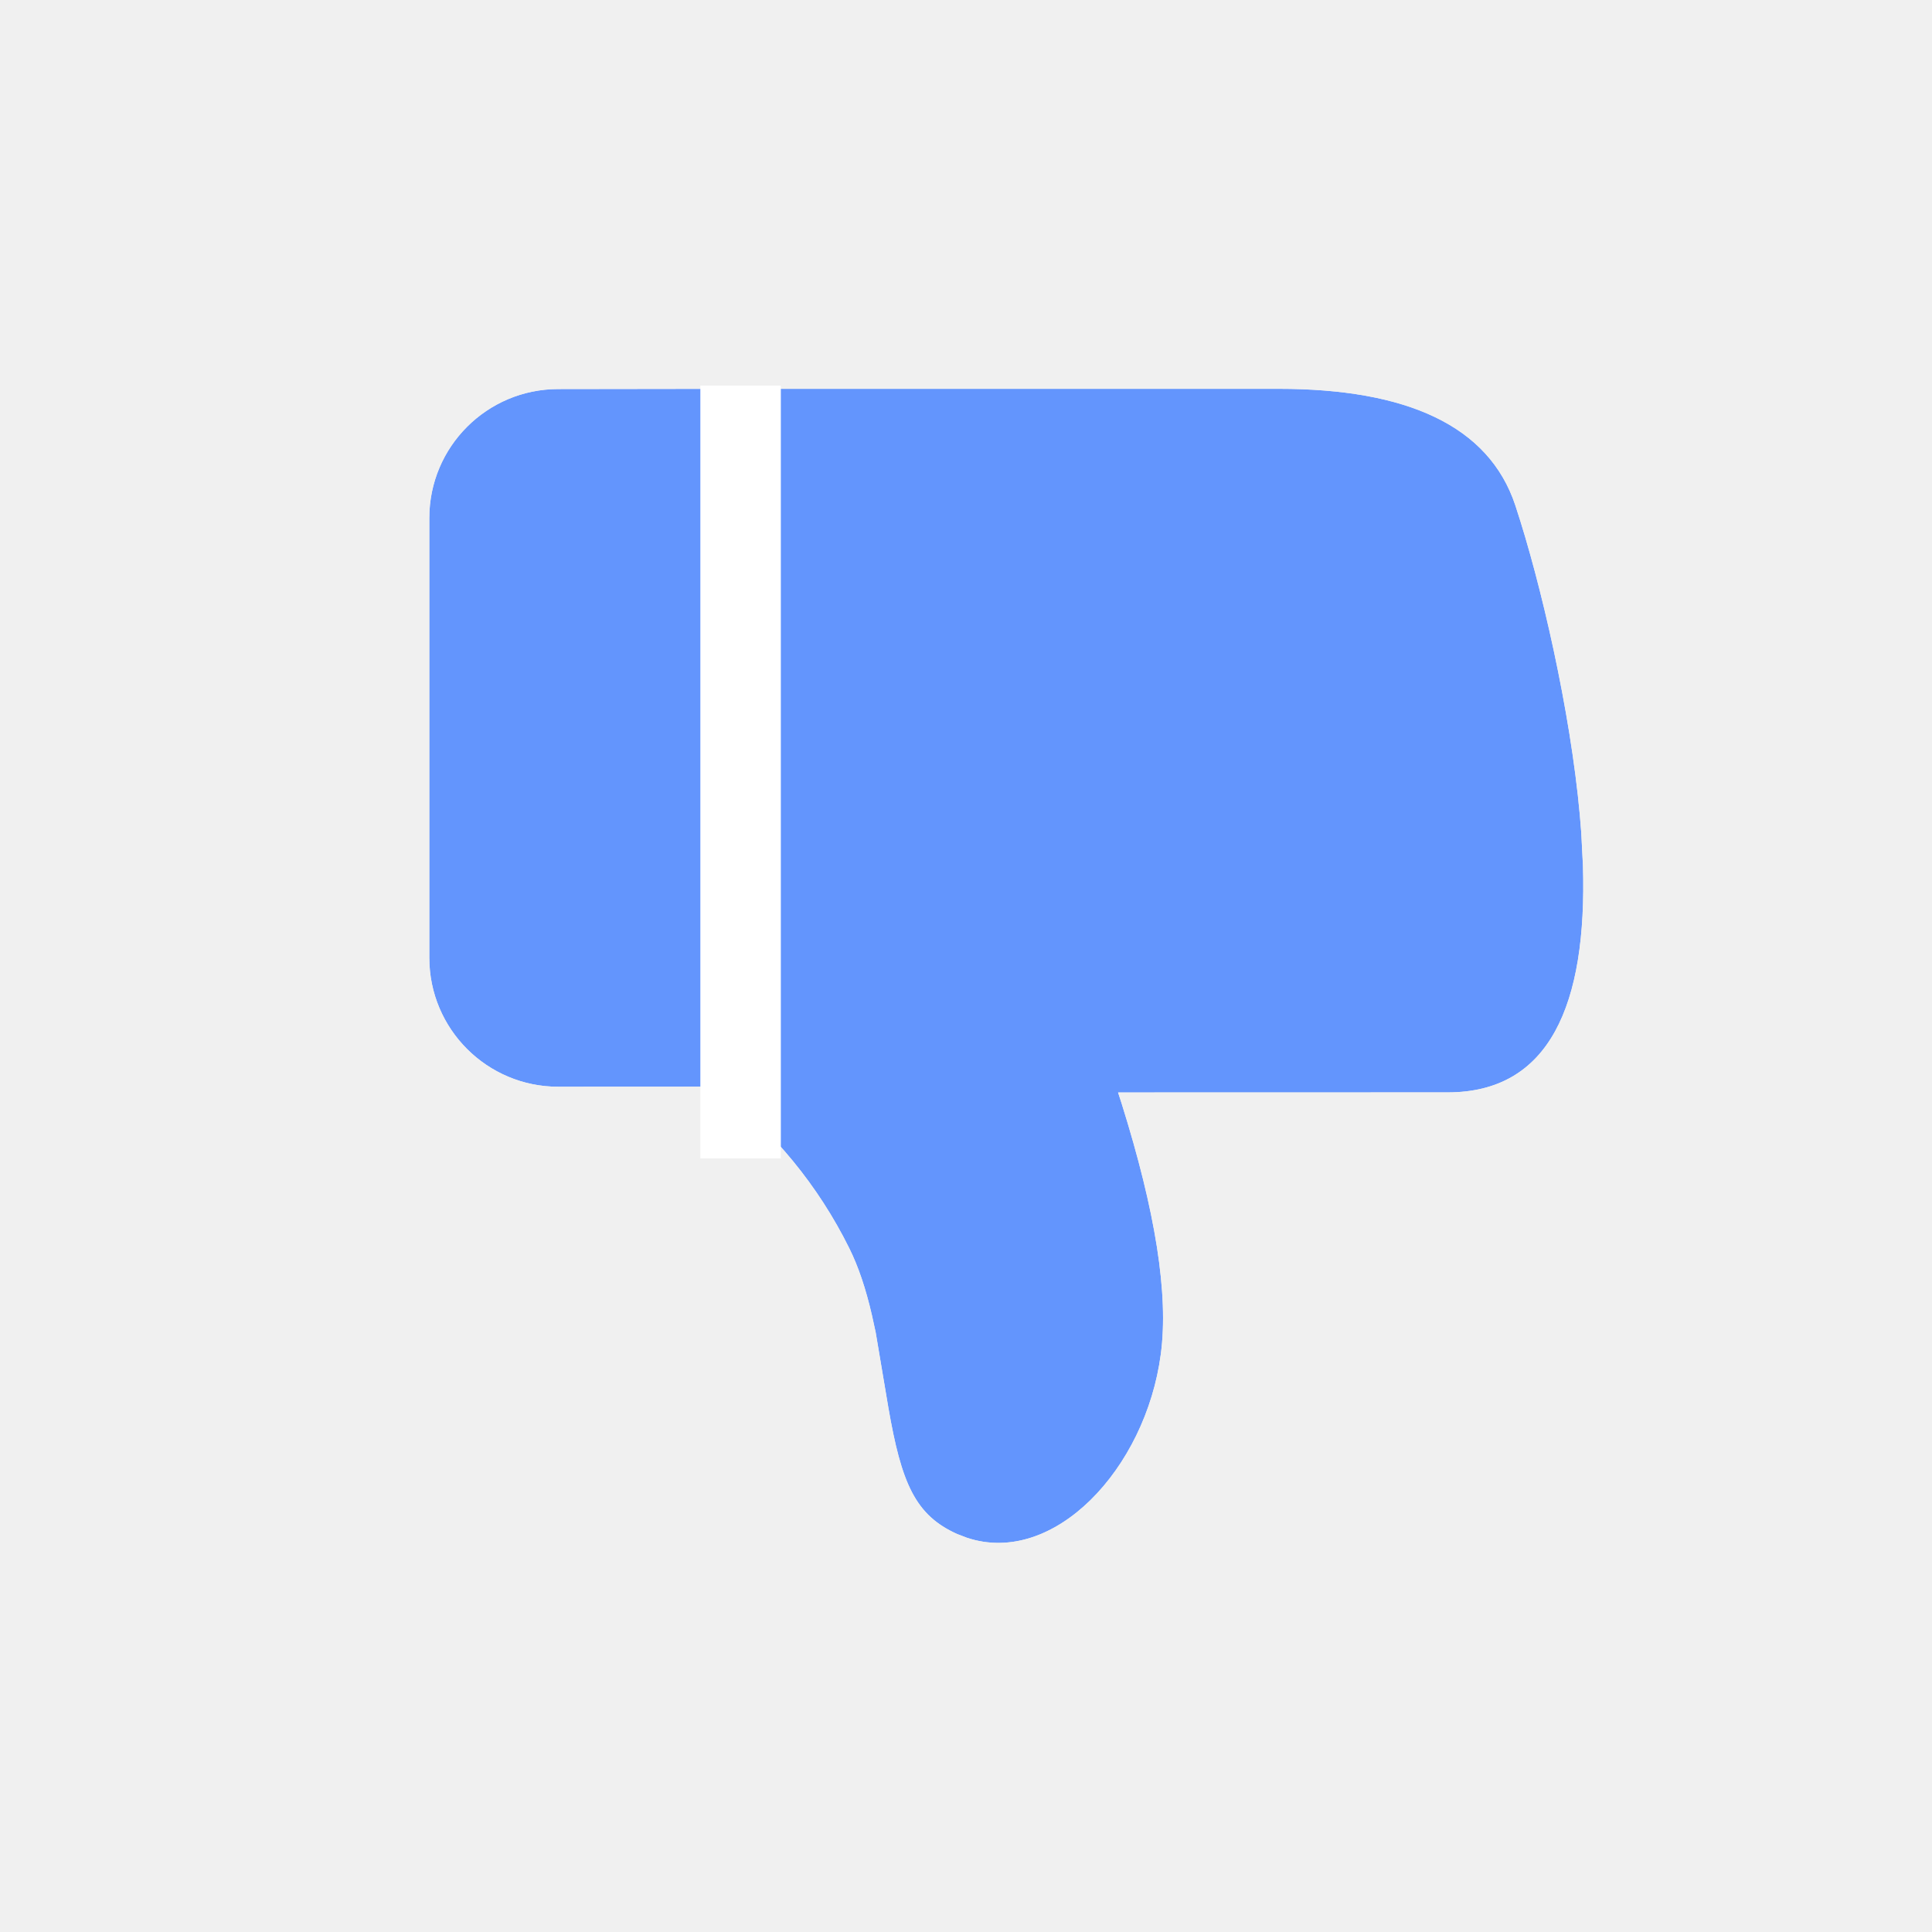
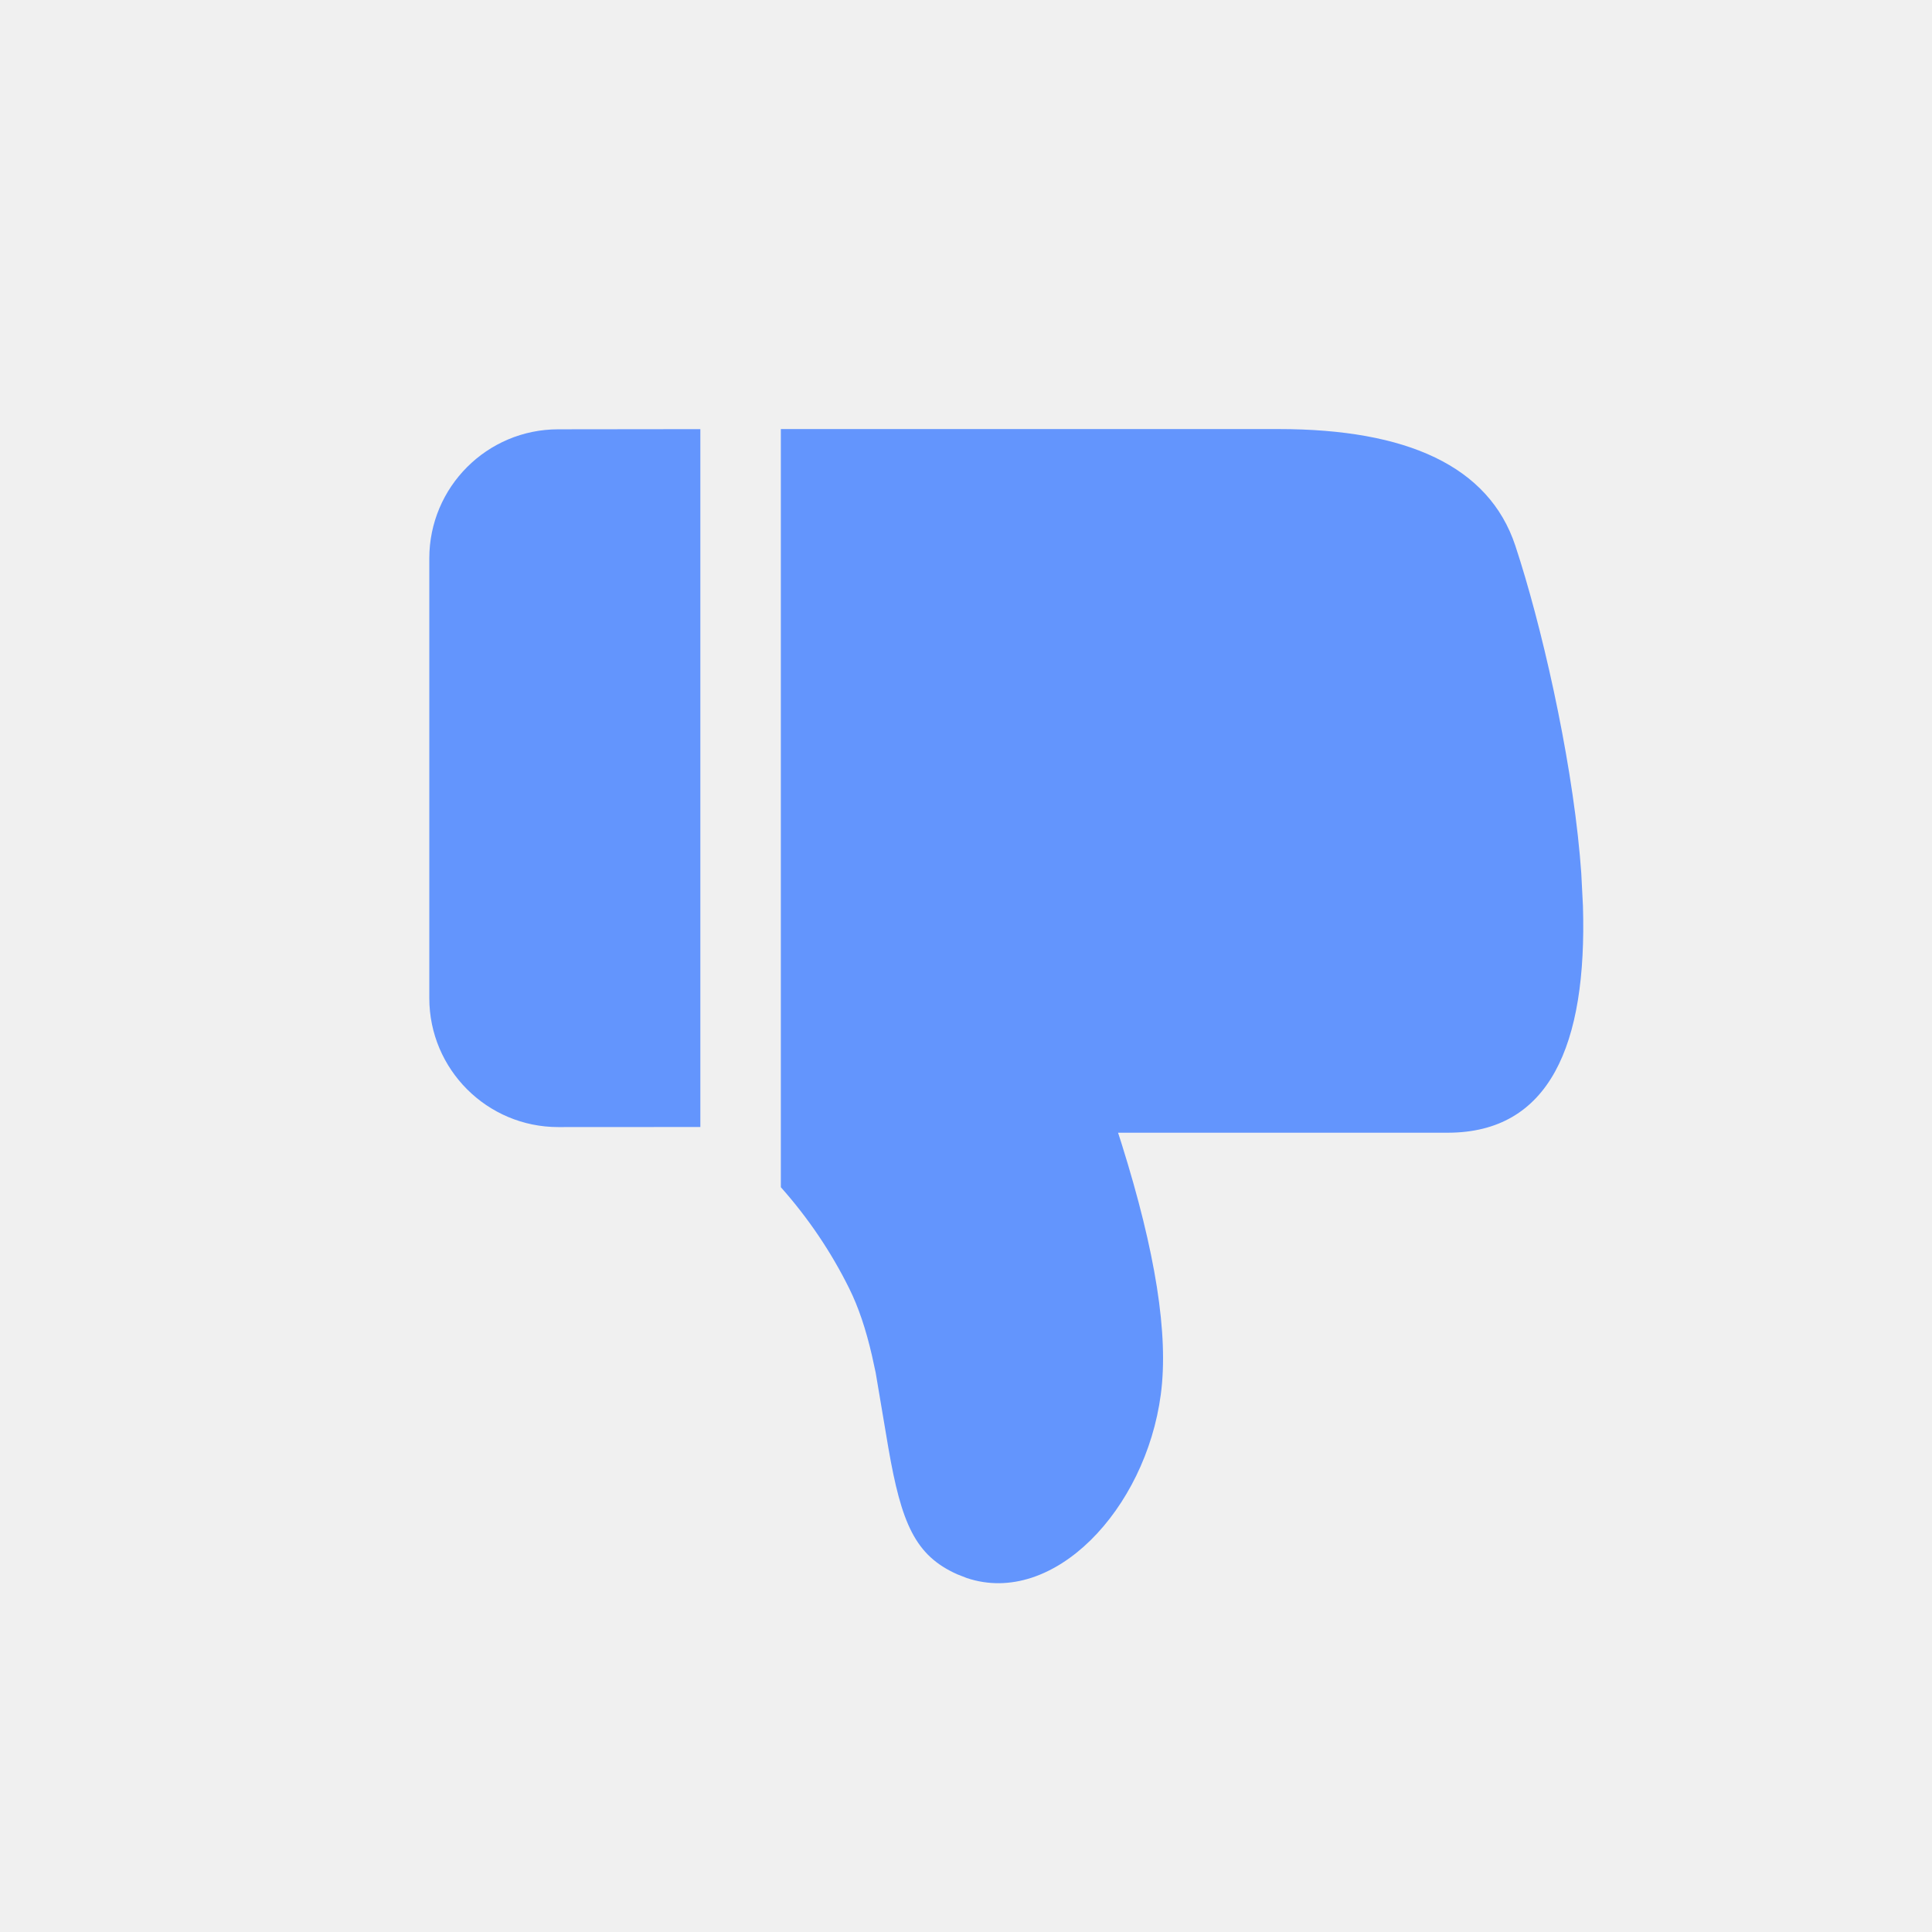
<svg xmlns="http://www.w3.org/2000/svg" width="24" height="24" viewBox="0 0 24 24" fill="none">
  <defs />
  <rect id="矩形备份 10" rx="4" width="24" height="24" fill="#999999" fill-opacity="0" />
  <rect id="矩形备份 10" x="0.5" y="0.5" rx="4" width="23" height="23" stroke="#979797" stroke-opacity="0" stroke-width="1" />
-   <mask id="mask_11_4044" fill="white">
-     <path id="形状" d="M18.824 6.278C18.496 5.288 17.475 4.83 15.885 4.83L9.167 4.83L6.935 4.833C6.05 4.833 5.333 5.55 5.333 6.435L5.333 11.898C5.333 12.783 6.05 13.5 6.935 13.5L8.904 13.499C9.618 14.063 10.165 14.73 10.549 15.504C10.666 15.74 10.756 16.012 10.831 16.336L10.878 16.551L11.035 17.483C11.198 18.426 11.369 18.822 11.89 19.056L12.01 19.102C13.087 19.463 14.231 18.25 14.42 16.822C14.519 16.077 14.353 15.047 13.934 13.71L13.889 13.571L17.983 13.57C19.248 13.57 19.716 12.486 19.664 10.755L19.643 10.344L19.625 10.123C19.509 8.839 19.144 7.245 18.824 6.278ZM15.885 5.83L9.666 5.83L9.666 12.832L9.75 12.901C10.47 13.516 11.036 14.236 11.444 15.06C11.569 15.31 11.667 15.581 11.748 15.88L11.834 16.239L11.894 16.545L12.027 17.349C12.033 17.383 12.039 17.416 12.045 17.447L12.098 17.697C12.167 17.988 12.231 18.113 12.299 18.143C12.635 18.294 13.308 17.605 13.429 16.691C13.511 16.073 13.334 15.07 12.884 13.71C12.845 13.594 12.832 13.471 12.844 13.35C12.893 12.875 13.315 12.529 13.79 12.572L17.983 12.57C18.522 12.57 18.77 11.771 18.629 10.212C18.521 9.013 18.172 7.492 17.875 6.592L17.839 6.504C17.634 6.075 17.018 5.83 15.885 5.83ZM6.935 5.833L8.666 5.833L8.666 12.5L6.935 12.5C6.636 12.5 6.388 12.282 6.341 11.996L6.333 11.898L6.333 6.435C6.333 6.103 6.603 5.833 6.935 5.833Z" clip-rule="evenodd" fill="" fill-opacity="1" fill-rule="evenodd" />
-   </mask>
-   <path id="形状" d="M18.824 6.278C18.496 5.288 17.475 4.83 15.885 4.83L9.167 4.83L6.935 4.833C6.05 4.833 5.333 5.55 5.333 6.435L5.333 11.898C5.333 12.783 6.05 13.5 6.935 13.5L8.904 13.499C9.618 14.063 10.165 14.73 10.549 15.504C10.666 15.74 10.756 16.012 10.831 16.336L10.878 16.551L11.035 17.483C11.198 18.426 11.369 18.822 11.89 19.056L12.01 19.102C13.087 19.463 14.231 18.25 14.42 16.822C14.519 16.077 14.353 15.047 13.934 13.71L13.889 13.571L17.983 13.57C19.248 13.57 19.716 12.486 19.664 10.755L19.643 10.344L19.625 10.123C19.509 8.839 19.144 7.245 18.824 6.278ZM15.885 5.83L9.666 5.83L9.666 12.832L9.75 12.901C10.47 13.516 11.036 14.236 11.444 15.06C11.569 15.31 11.667 15.581 11.748 15.88L11.834 16.239L11.894 16.545L12.027 17.349C12.033 17.383 12.039 17.416 12.045 17.447L12.098 17.697C12.167 17.988 12.231 18.113 12.299 18.143C12.635 18.294 13.308 17.605 13.429 16.691C13.511 16.073 13.334 15.07 12.884 13.71C12.845 13.594 12.832 13.471 12.844 13.35C12.893 12.875 13.315 12.529 13.79 12.572L17.983 12.57C18.522 12.57 18.77 11.771 18.629 10.212C18.521 9.013 18.172 7.492 17.875 6.592L17.839 6.504C17.634 6.075 17.018 5.83 15.885 5.83ZM6.935 5.833L8.666 5.833L8.666 12.5L6.935 12.5C6.636 12.5 6.388 12.282 6.341 11.996L6.333 11.898L6.333 6.435C6.333 6.103 6.603 5.833 6.935 5.833Z" clip-rule="evenodd" fill="#6395FD" fill-opacity="1" fill-rule="evenodd" mask="url(#mask_11_4044)" />
-   <path id="形状" d="" fill="#000000" fill-opacity="0" fill-rule="nonzero" />
-   <path id="矢量 366" d="M6 12.5L6 5.5L18 5.5L19 9.5L18.5 13L13.5 13L13.5 18L12 18.5L10.5 15L9 13L6 12.5Z" fill="#6395FD" fill-opacity="1" fill-rule="evenodd" />
-   <path id="矢量 367 (边框)" d="M9.7 4.79L9.7 14.39L8.7 14.39L8.7 4.79L9.7 4.79Z" fill="#FFFFFF" fill-opacity="1" fill-rule="evenodd" />
+   <path id="减去顶层" d="M8.7 5.331L6.935 5.333C6.05 5.333 5.333 6.051 5.333 6.936L5.333 12.399C5.333 13.283 6.05 14.001 6.935 14.001L8.7 14L8.7 5.331ZM9.7 14.748C10.04 15.131 10.323 15.549 10.549 16.005C10.666 16.241 10.756 16.512 10.831 16.836L10.878 17.052L11.035 17.983C11.198 18.926 11.369 19.323 11.89 19.556L12.01 19.603C13.087 19.963 14.231 18.75 14.42 17.322C14.519 16.578 14.353 15.548 13.934 14.211L13.889 14.071L17.983 14.071C19.248 14.071 19.716 12.986 19.664 11.255L19.643 10.845L19.625 10.623C19.509 9.339 19.144 7.746 18.824 6.779C18.496 5.789 17.475 5.33 15.885 5.33L9.7 5.33L9.7 14.748Z" clip-rule="evenodd" fill="#6395FD" fill-opacity="1" fill-rule="evenodd" />
</svg>
